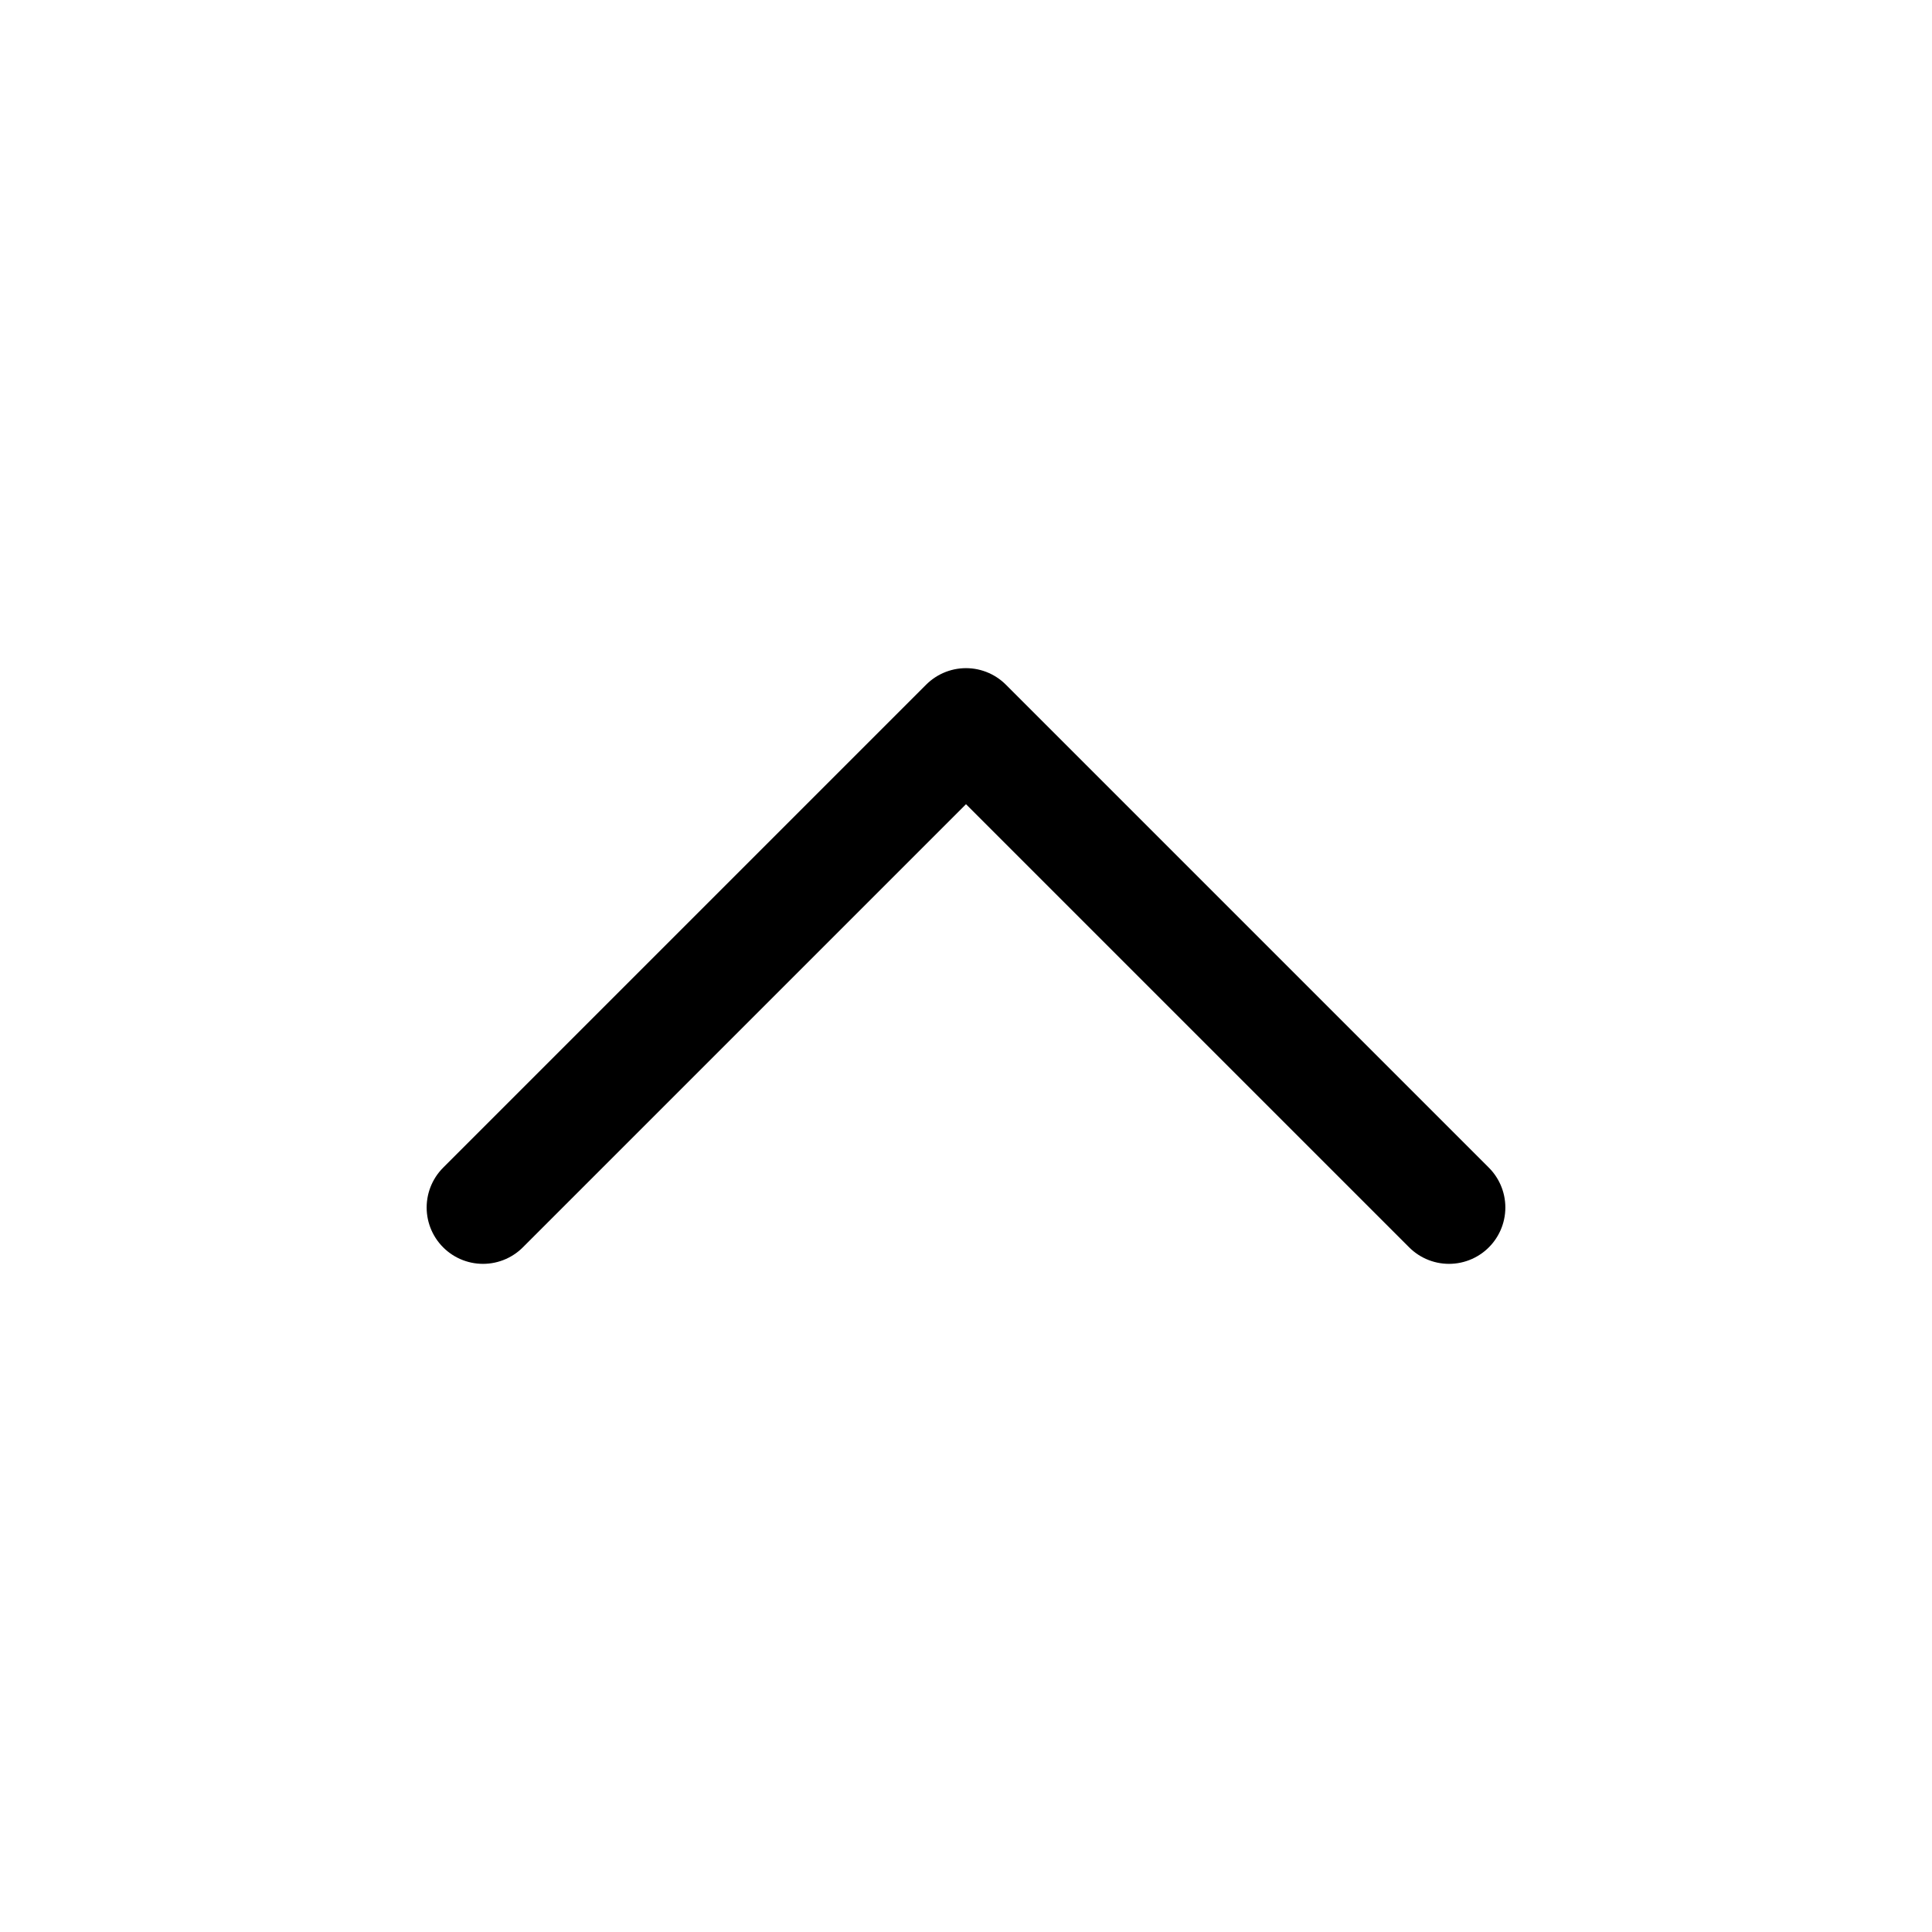
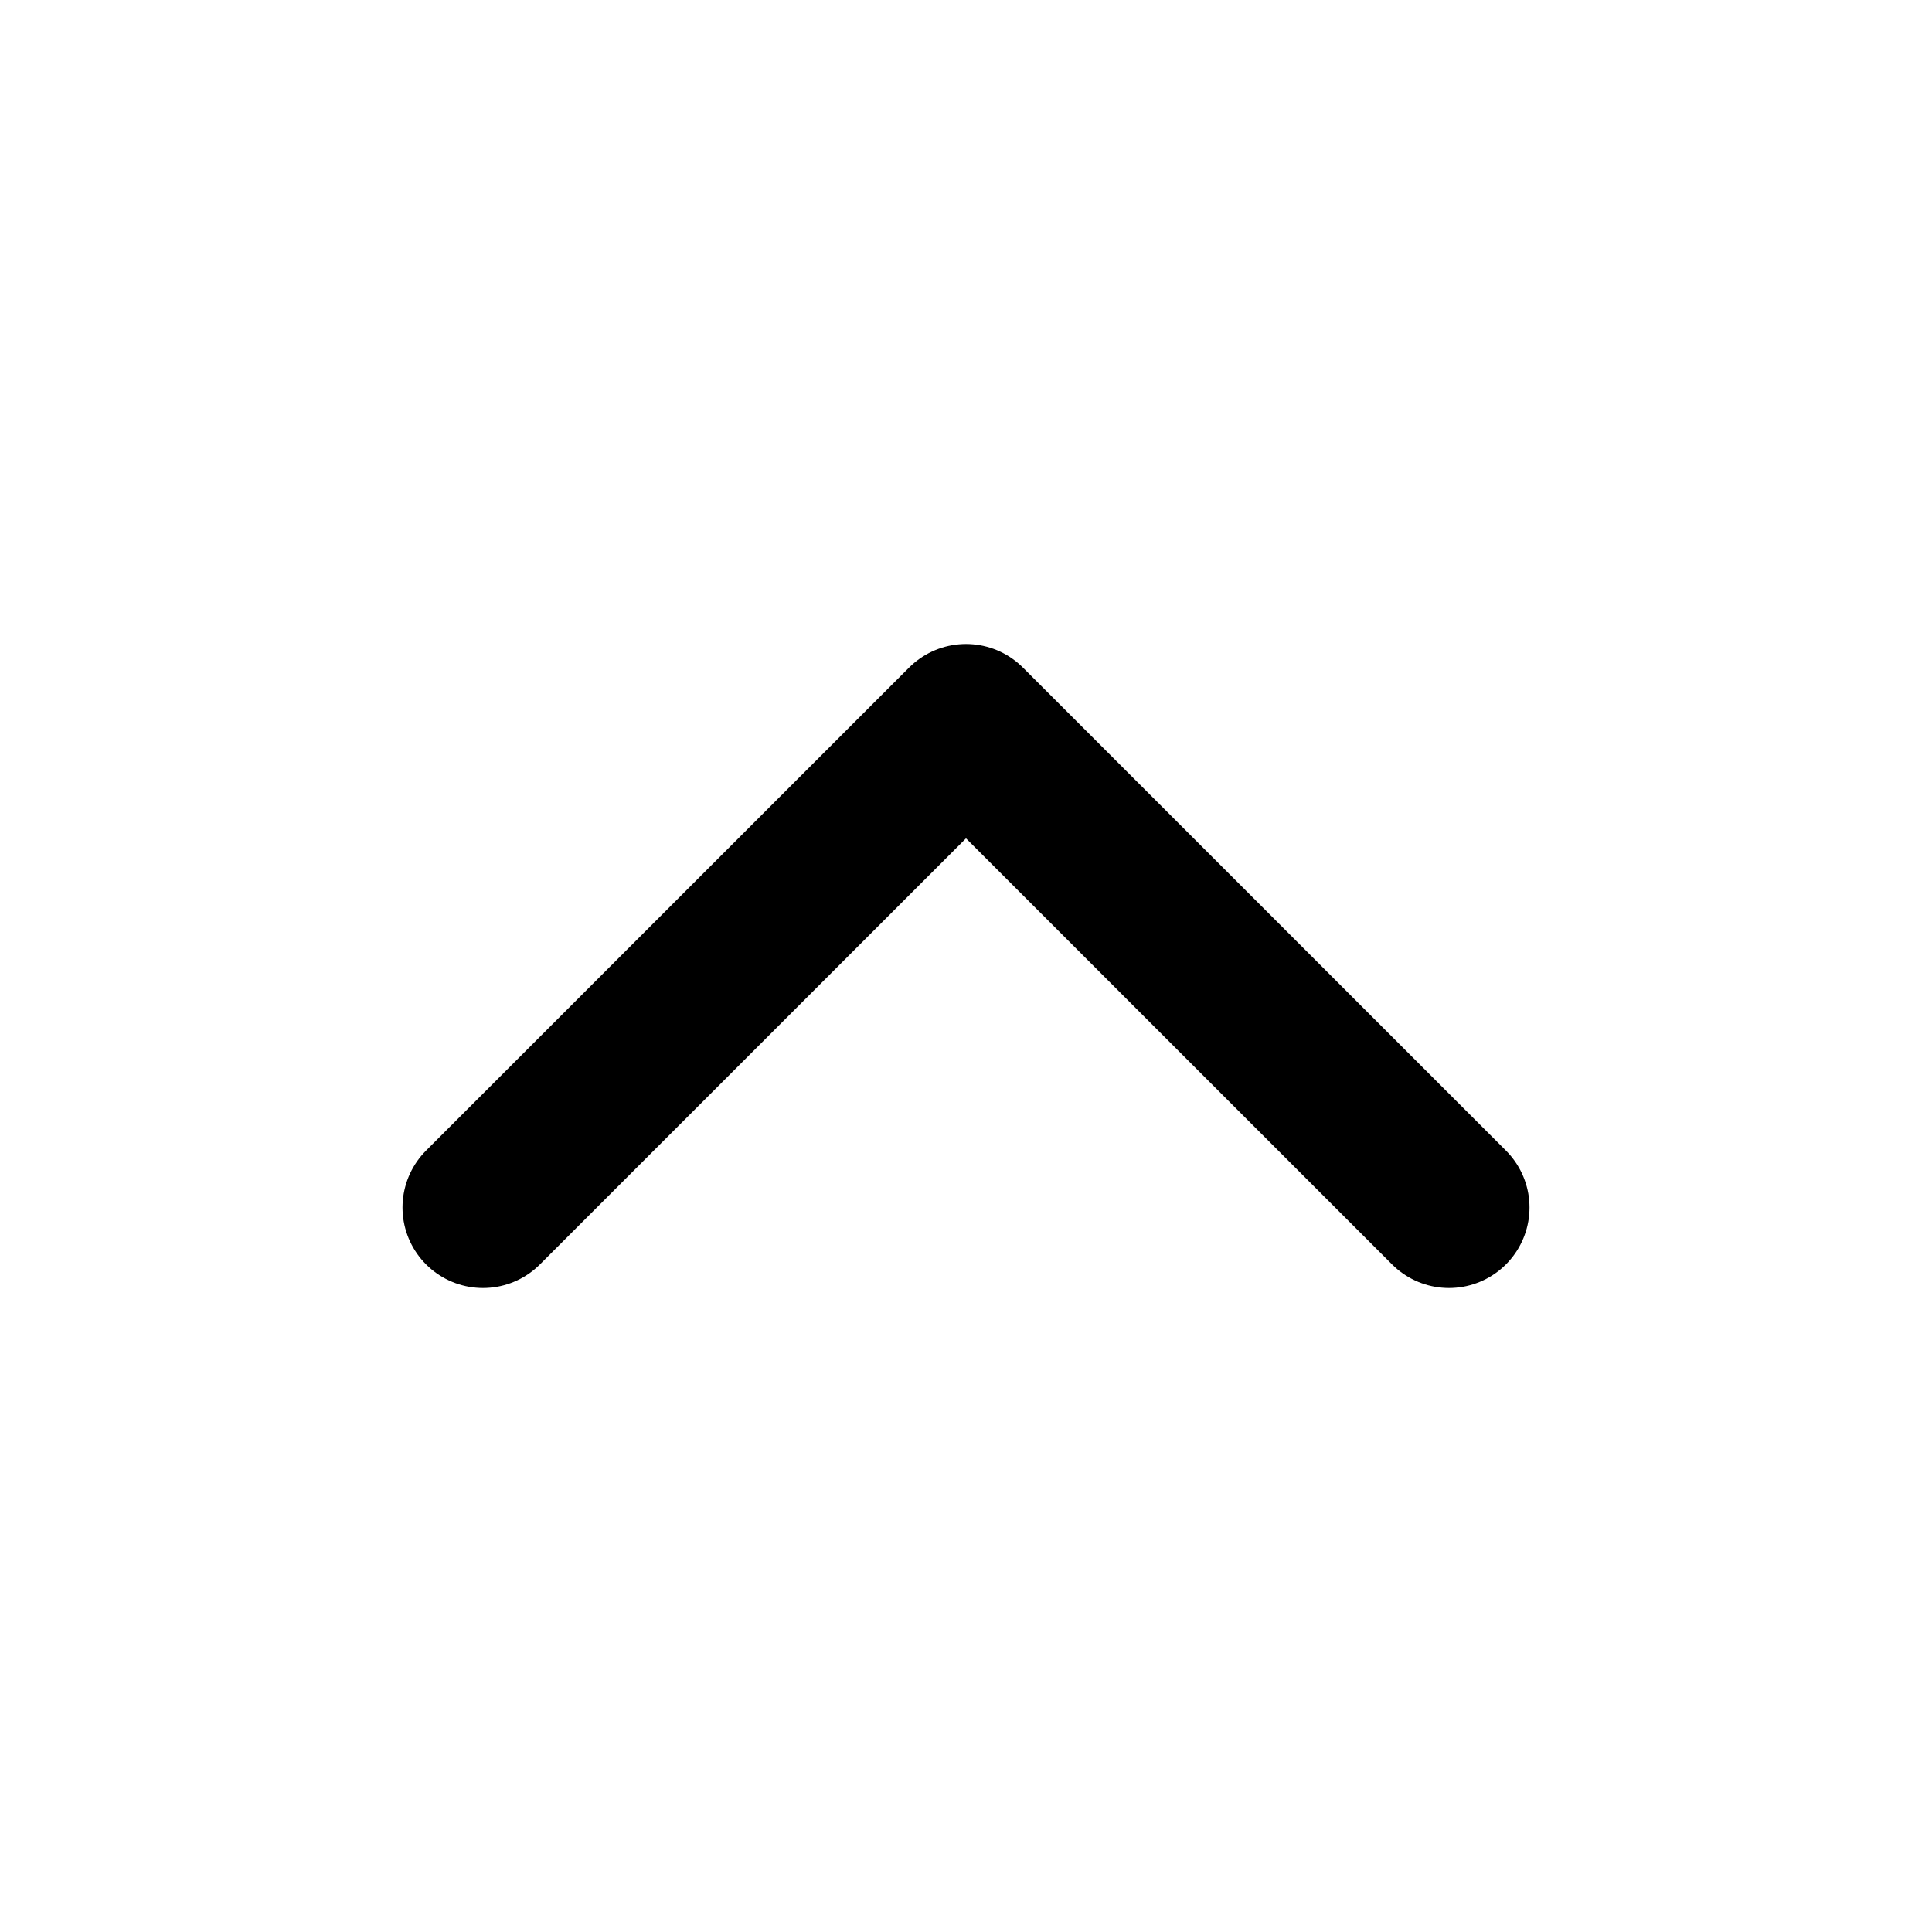
- <svg xmlns="http://www.w3.org/2000/svg" class="lucide lucide-chevron-up" width="24" height="24" viewBox="0 0 24 24" fill="none" stroke="currentColor" stroke-width="1.4" stroke-linecap="round" stroke-linejoin="round">
+ <svg xmlns="http://www.w3.org/2000/svg" class="lucide lucide-chevron-up" width="24" height="24" viewBox="0 0 24 24" fill="none" stroke="currentColor" stroke-width="2" stroke-linecap="round" stroke-linejoin="round">
  <path d="m18 15-6-6-6 6" />
</svg>
